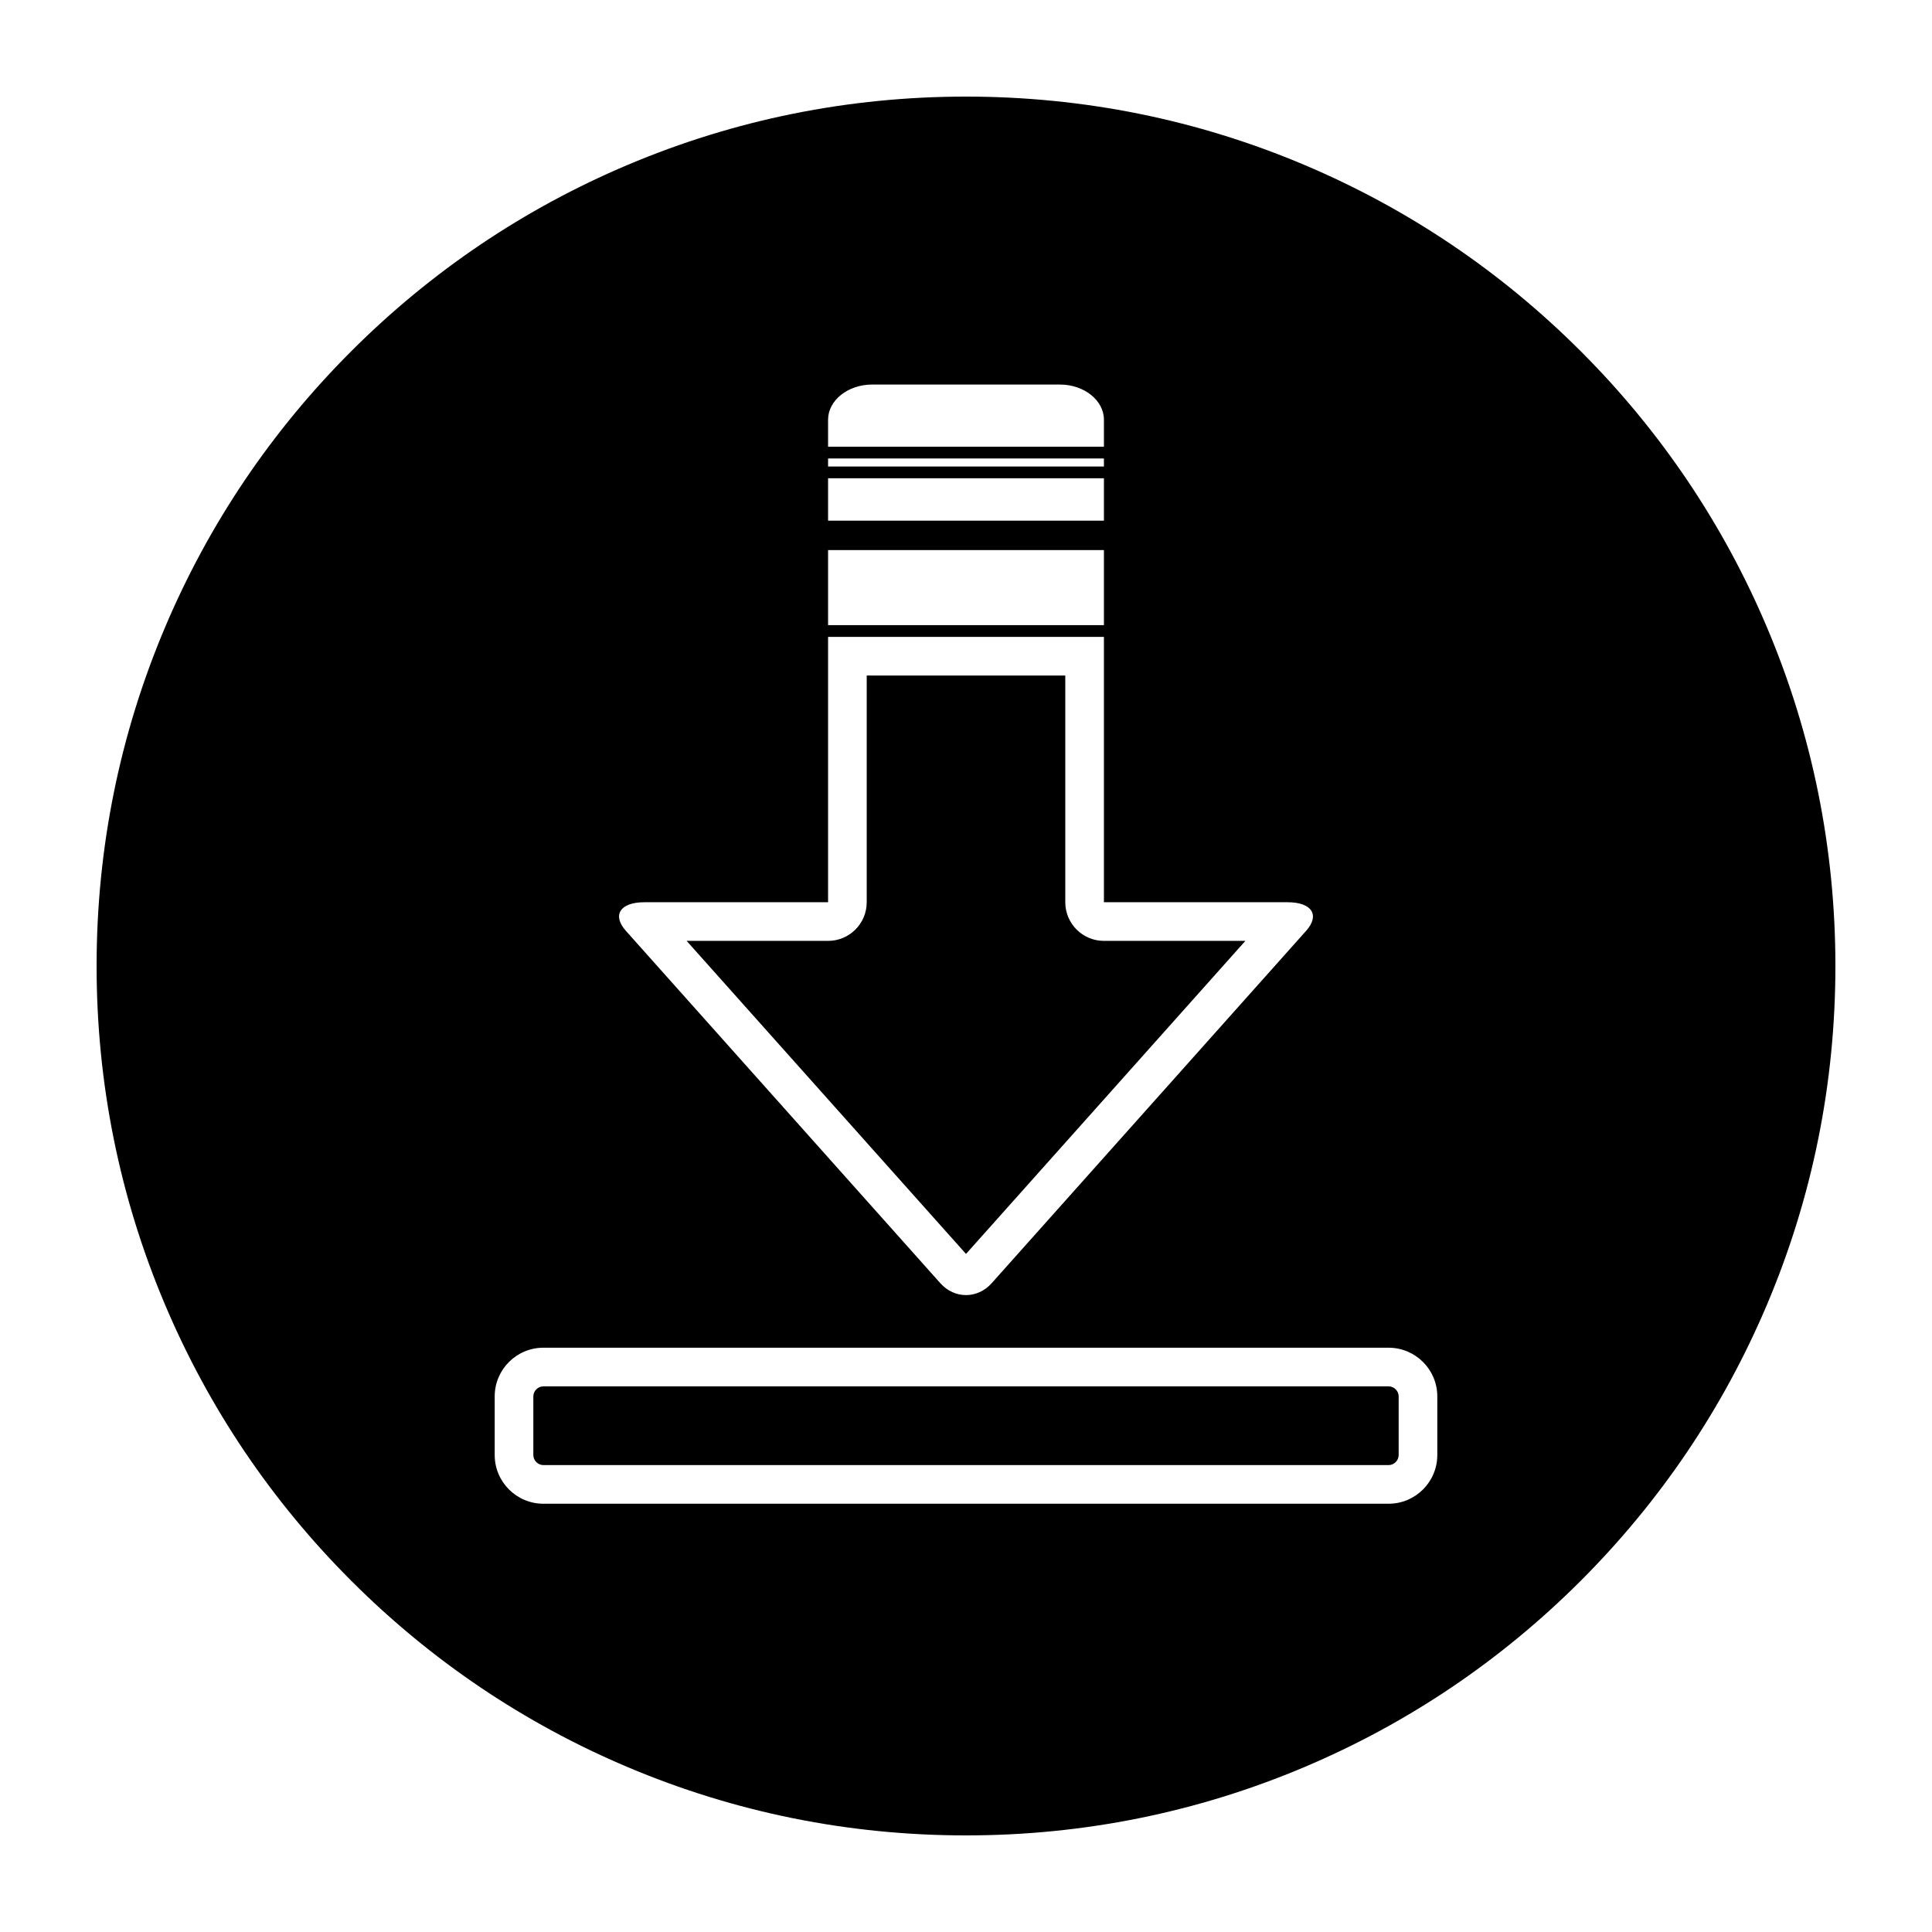
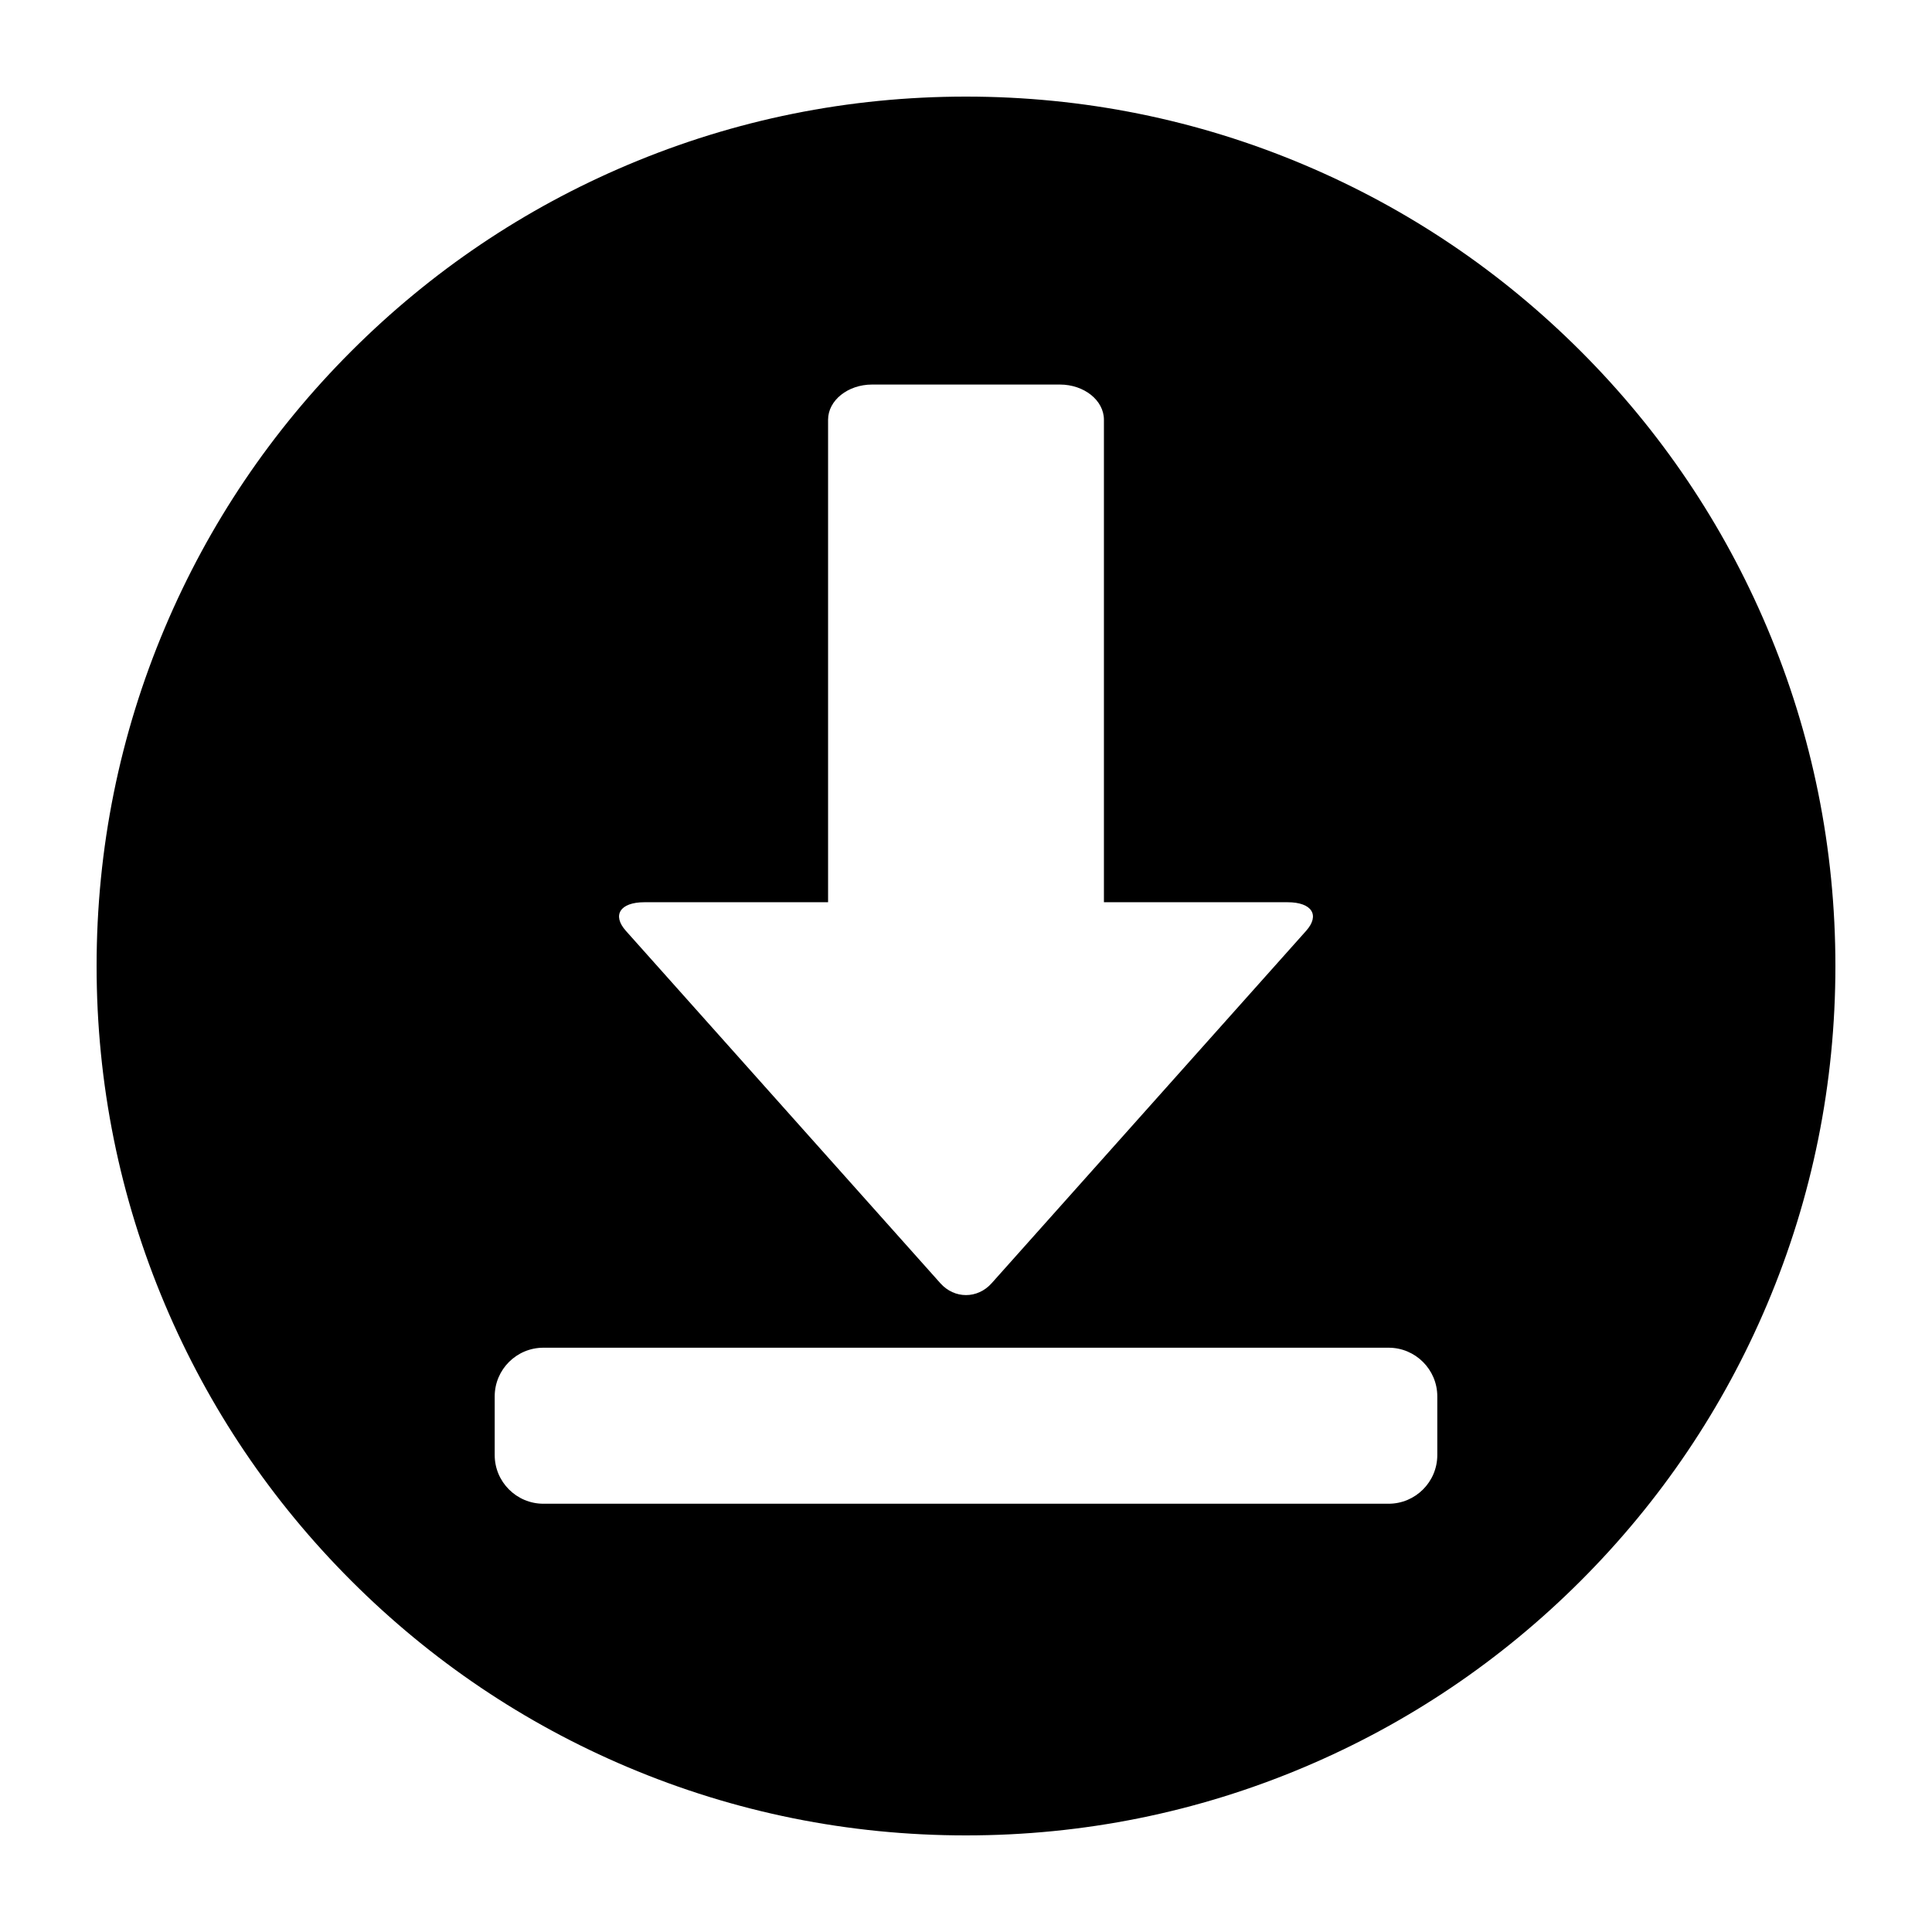
<svg xmlns="http://www.w3.org/2000/svg" version="1.1" x="0px" y="0px" width="1000px" height="1000px" viewBox="0 0 1000 1000" style="enable-background:new 0 0 1000 1000;" xml:space="preserve">
  <g id="Install">
    <g>
-       <path d="M579.716,559.72l64.891-72.723h-73.218c-11.046,0-20-8.954-20-20V349.646H448.611v117.351c0,11.046-8.954,20-20,20    h-73.215L500,649.033L579.716,559.72z" />
-       <path d="M718.738,717.576H281.262c-2.821,0-5.205,2.373-5.205,5.183v30.388c0,2.81,2.384,5.184,5.205,5.184h437.476    c2.821,0,5.205-2.374,5.205-5.184v-30.388C723.943,719.949,721.56,717.576,718.738,717.576z" />
-       <path d="M914.634,324.835c-22.666-53.587-55.111-101.712-96.437-143.034c-41.325-41.324-89.451-73.77-143.041-96.435    C619.668,61.898,560.73,50,499.979,50c-60.742,0-119.672,11.898-175.153,35.367c-53.584,22.664-101.706,55.109-143.028,96.434    c-41.323,41.324-73.767,89.447-96.431,143.034C61.899,380.32,50,439.254,50,500s11.899,119.681,35.366,175.165    c22.665,53.588,55.108,101.711,96.431,143.034c41.322,41.324,89.444,73.77,143.028,96.435    C380.307,938.102,439.236,950,499.979,950c60.752,0,119.69-11.898,175.178-35.366c53.59-22.665,101.716-55.109,143.041-96.434    c41.325-41.323,73.771-89.447,96.437-143.035C938.101,619.682,950,560.747,950,500C950,439.254,938.101,380.319,914.634,324.835z     M428.611,217.256c0-10.02,10.239-18.215,22.786-18.215h97.207c12.547,0,22.785,8.196,22.785,18.215v13.975H428.611V217.256z     M428.611,237.317h142.778v4.153H428.611V237.317z M428.611,247.534h142.778v21.973H428.611V247.534z M428.611,284.712h142.778    v38.87H428.611V284.712z M333.513,466.997h95.098V329.646h142.778v137.351h95.098c12.547,0,16.832,6.68,9.537,14.832    l-81.387,91.208l-81.387,91.187c-7.295,8.151-19.205,8.151-26.5,0L323.977,481.829    C316.682,473.677,320.967,466.997,333.513,466.997z M743.943,753.146c0,13.886-11.307,25.184-25.205,25.184H281.262    c-13.898,0-25.205-11.298-25.205-25.184v-30.388c0-13.886,11.307-25.183,25.205-25.183h437.476    c13.898,0,25.205,11.297,25.205,25.183V753.146z" />
-       <path d="M500,670.337c-4.801,0-9.602-2.038-13.25-6.113c7.295,8.151,19.205,8.151,26.5,0    C509.603,668.299,504.802,670.337,500,670.337z" />
+       <path d="M914.634,324.835c-22.666-53.587-55.11-101.712-96.437-143.034c-41.325-41.324-89.451-73.77-143.041-96.435    C619.668,61.898,560.73,50,499.979,50c-60.741,0-119.672,11.898-175.152,35.367c-53.584,22.664-101.706,55.109-143.028,96.434    c-41.323,41.324-73.767,89.447-96.431,143.034C61.898,380.32,50,439.254,50,500s11.898,119.681,35.366,175.165    c22.665,53.588,55.108,101.711,96.431,143.034c41.322,41.324,89.444,73.77,143.028,96.435    C380.307,938.102,439.236,950,499.979,950c60.753,0,119.69-11.898,175.179-35.366c53.59-22.665,101.716-55.108,143.041-96.434    c41.325-41.323,73.771-89.447,96.437-143.035C938.102,619.682,950,560.747,950,500C950,439.254,938.102,380.319,914.634,324.835z     M571.389,466.997h95.099c12.547,0,16.832,6.68,9.537,14.832L513.25,664.224c-7.295,8.151-19.205,8.151-26.5,0L323.977,481.829    c-7.295-8.152-3.01-14.832,9.536-14.832h95.099V217.256c0-10.02,10.238-18.215,22.785-18.215h97.207    c12.548,0,22.785,8.196,22.785,18.215V466.997z M743.943,753.146c0,13.886-11.308,25.184-25.205,25.184H281.262    c-13.898,0-25.205-11.298-25.205-25.184v-30.389c0-13.886,11.308-25.183,25.205-25.183h437.477    c13.897,0,25.205,11.297,25.205,25.183V753.146L743.943,753.146z" />
+       <path d="M500,670.337c-4.801,0-9.602-2.038-13.25-6.113c7.295,8.151,19.205,8.151,26.5,0    C509.604,668.299,504.802,670.337,500,670.337z" />
    </g>
  </g>
  <g id="Layer_1">
</g>
</svg>
